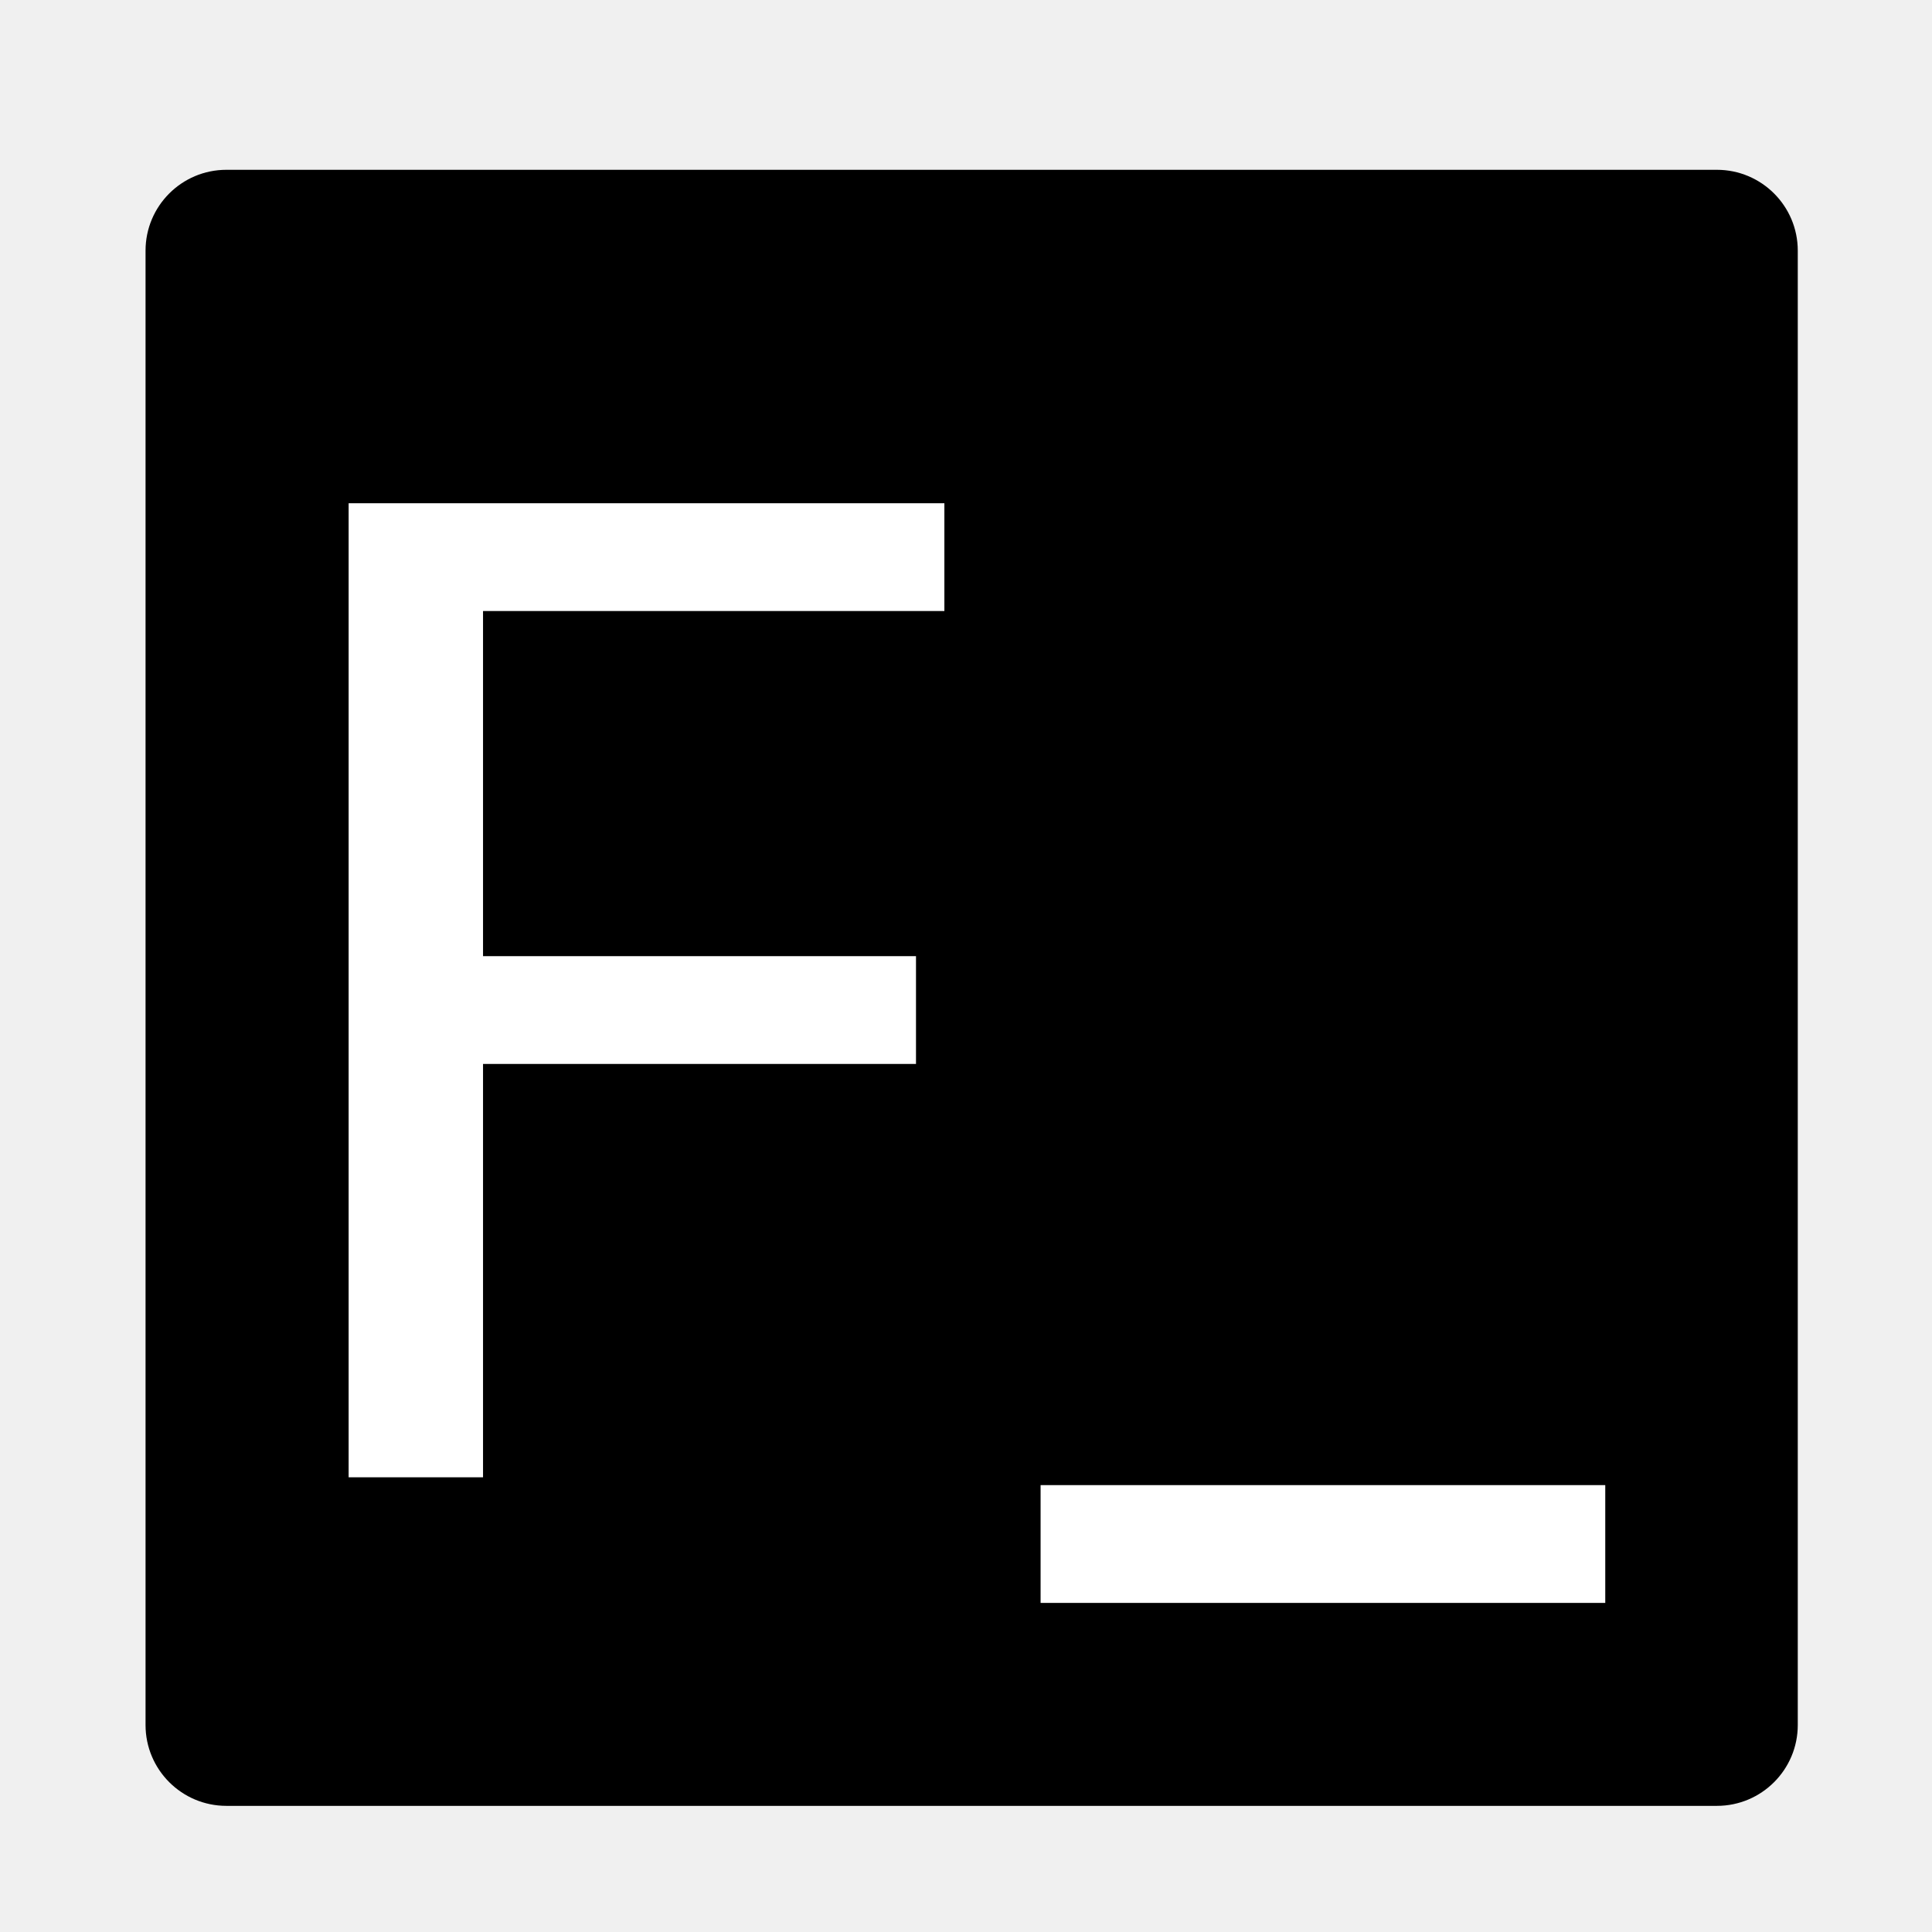
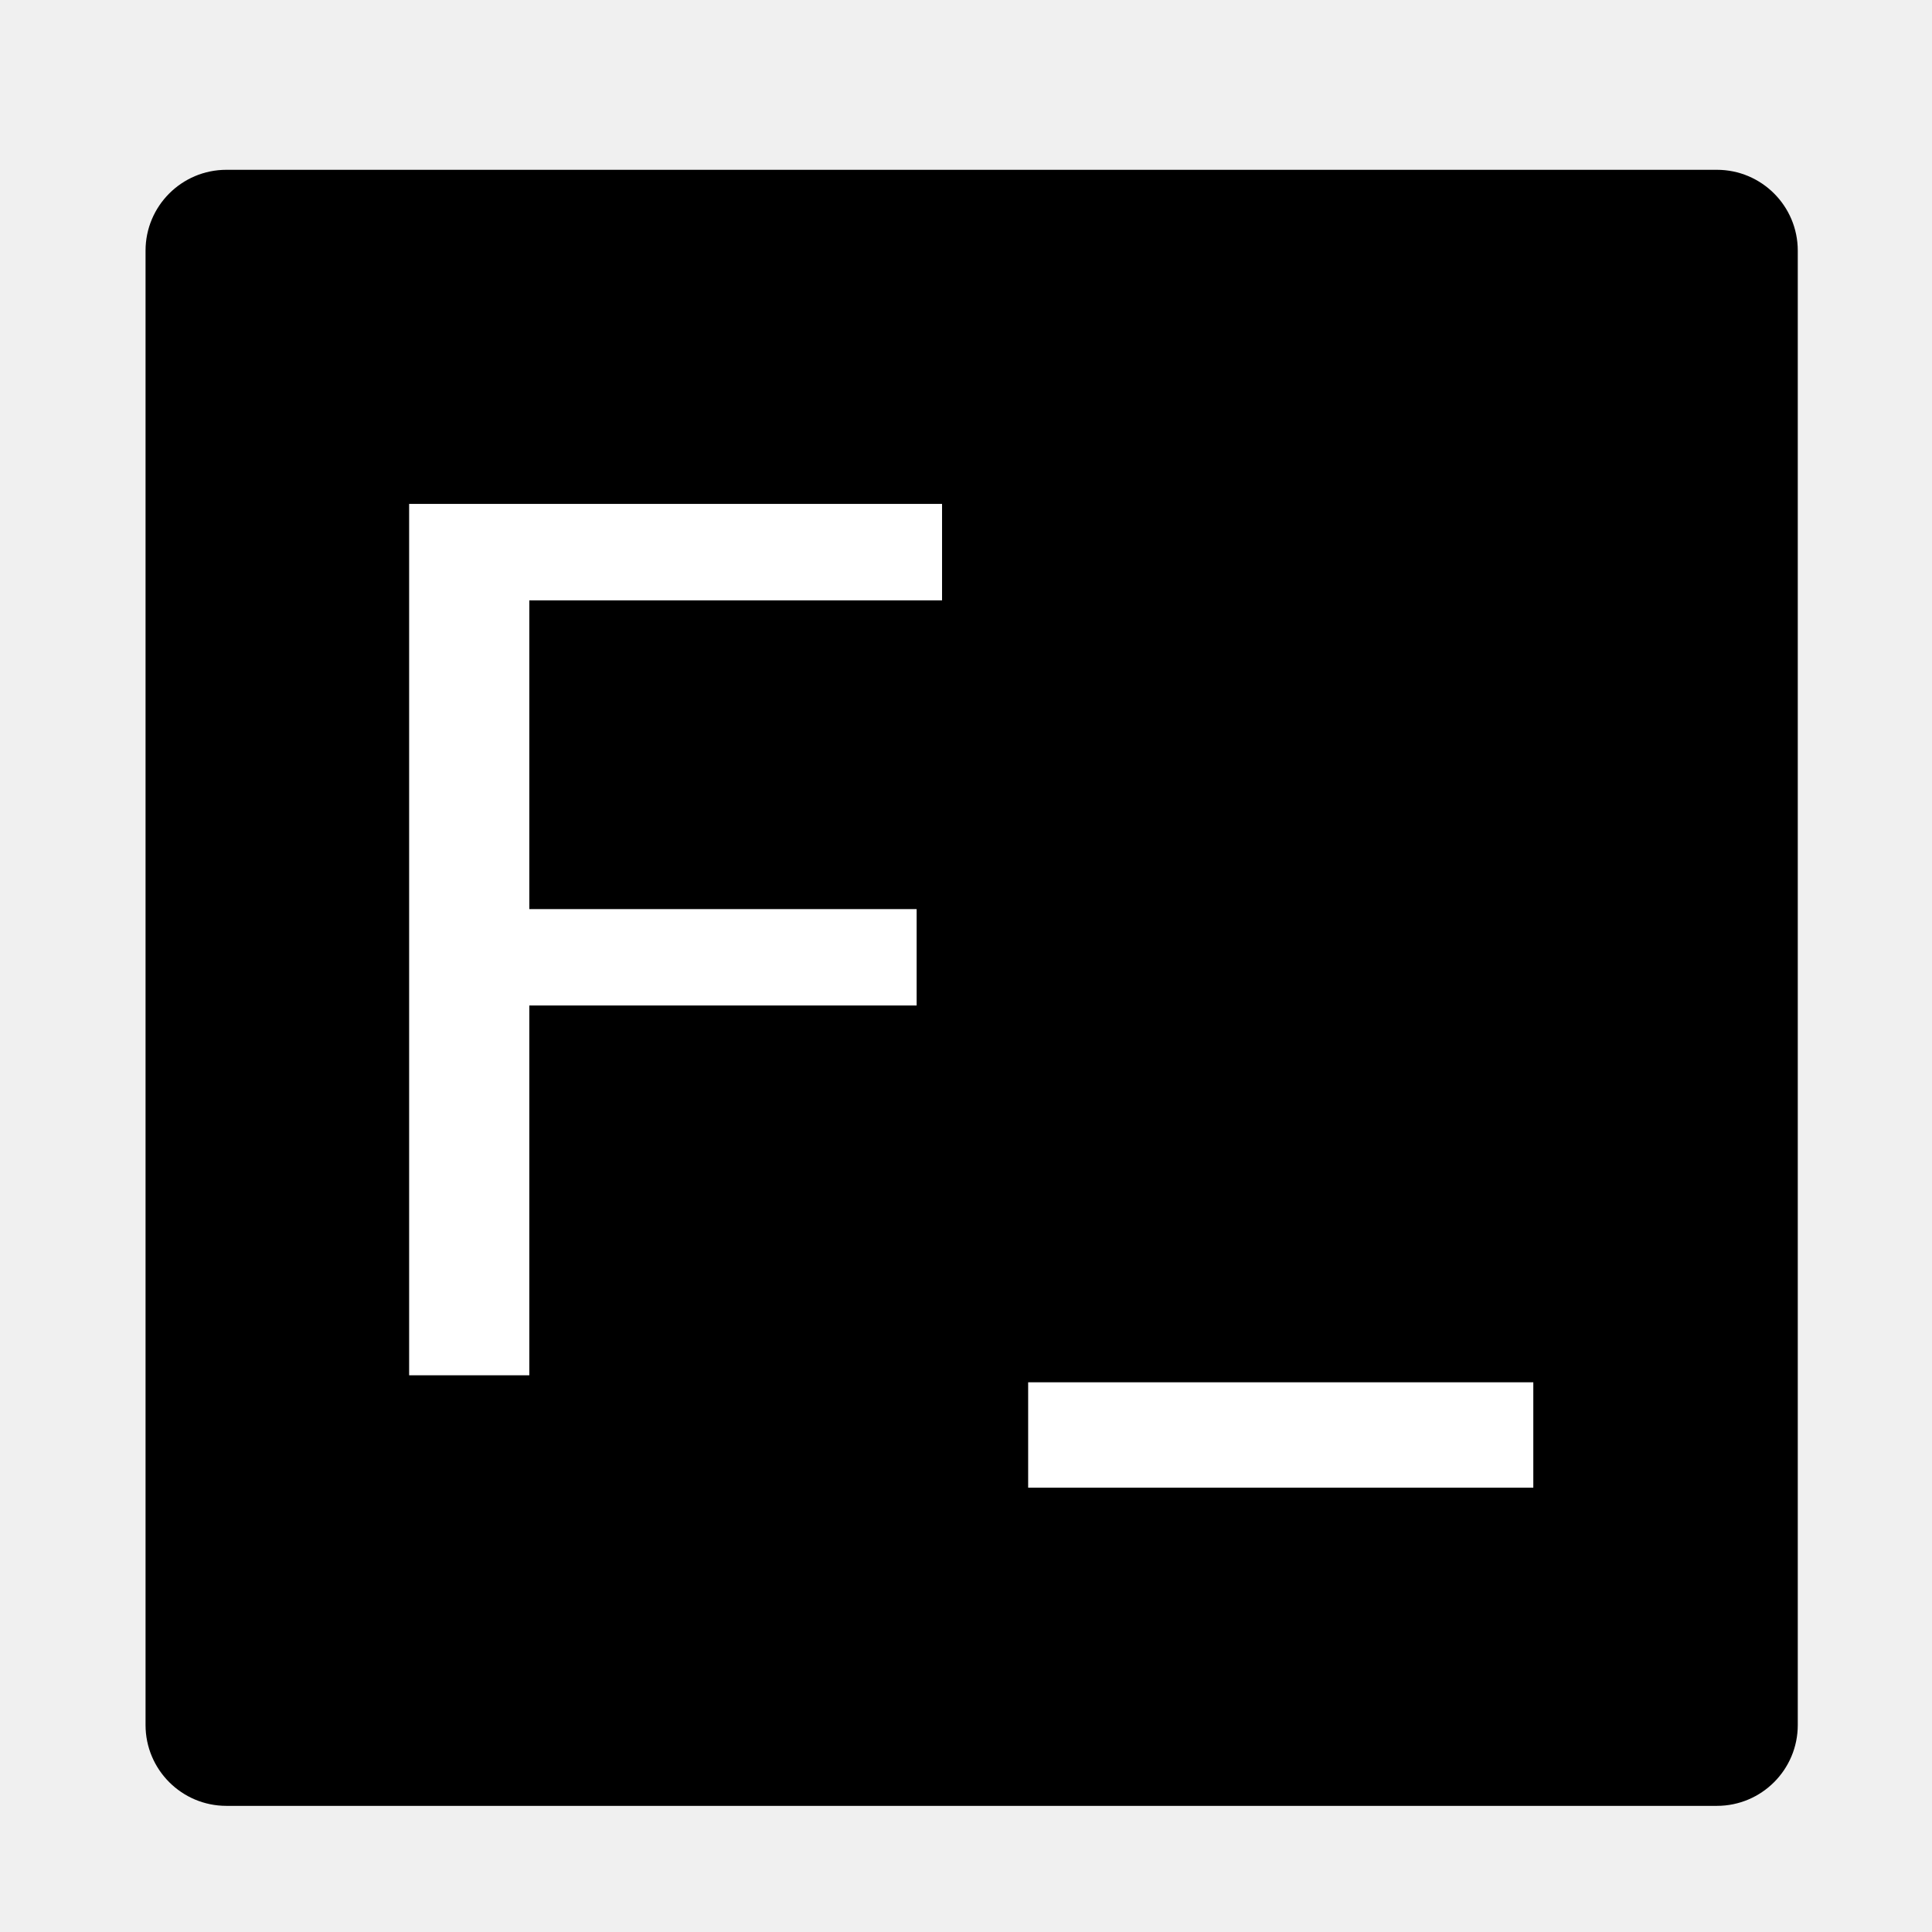
<svg xmlns="http://www.w3.org/2000/svg" id="svg8" version="1.1" viewBox="0 0 541.867 541.867" height="2048" width="2048">
  <defs id="defs2" />
  <g id="layer1">
    <rect ry="22.679" y="47.625" x="40.821" height="458.863" width="463.399" id="rect12" style="fill:#000000;stroke-width:0.488" />
-     <text transform="scale(1.046141,0.9558942)" id="text16" y="433.454" x="54.642" style="font-style:normal;font-weight:normal;font-size:400.277px;line-height:1.25;font-family:sans-serif;fill:#ffffff;fill-opacity:1;stroke:none;stroke-width:10.007;-inkscape-font-specification:'sans-serif, Normal';font-stretch:normal;font-variant:normal;font-variant-ligatures:normal;font-variant-caps:normal;font-variant-numeric:normal;font-variant-east-asian:normal;" xml:space="preserve">
-       <tspan style="font-style:normal;font-variant:normal;font-weight:normal;font-stretch:normal;font-size:400.277px;font-family:sans-serif;-inkscape-font-specification:'sans-serif, Normal';font-variant-ligatures:normal;font-variant-caps:normal;font-variant-numeric:normal;font-variant-east-asian:normal;fill:#ffffff;stroke-width:10.007;" y="433.454" x="54.642" id="tspan14">F</tspan>
-     </text>
-     <rect ry="0" y="416.53" x="291.855" height="33.038" width="158.372" id="rect851" style="fill:#ffffff;stroke-width:0.317" />
+     <g transform="translate(16.94018,0.7165028)" id="g910">
+       <text xml:space="preserve" style="font-style:normal;font-variant:normal;font-weight:normal;font-stretch:normal;font-size:358.083px;line-height:1.25;font-family:sans-serif;-inkscape-font-specification:'sans-serif, Normal';font-variant-ligatures:normal;font-variant-caps:normal;font-variant-numeric:normal;font-variant-east-asian:normal;fill:#ffffff;fill-opacity:1;stroke:none;stroke-width:8.952" x="58.763" y="402.777" id="text16" transform="scale(1.046141,0.9558942)">
+         <tspan id="tspan14" x="58.763" y="402.777" style="font-style:normal;font-variant:normal;font-weight:normal;font-stretch:normal;font-size:358.083px;font-family:sans-serif;-inkscape-font-specification:'sans-serif, Normal';font-variant-ligatures:normal;font-variant-caps:normal;font-variant-numeric:normal;font-variant-east-asian:normal;fill:#ffffff;stroke-width:8.952">F</tspan>
+       </text>
+       <rect style="fill:#ffffff;stroke-width:0.284" id="rect851" width="141.678" height="29.555" x="271.427" y="386.974" ry="0" />
+     </g>
  </g>
</svg>
